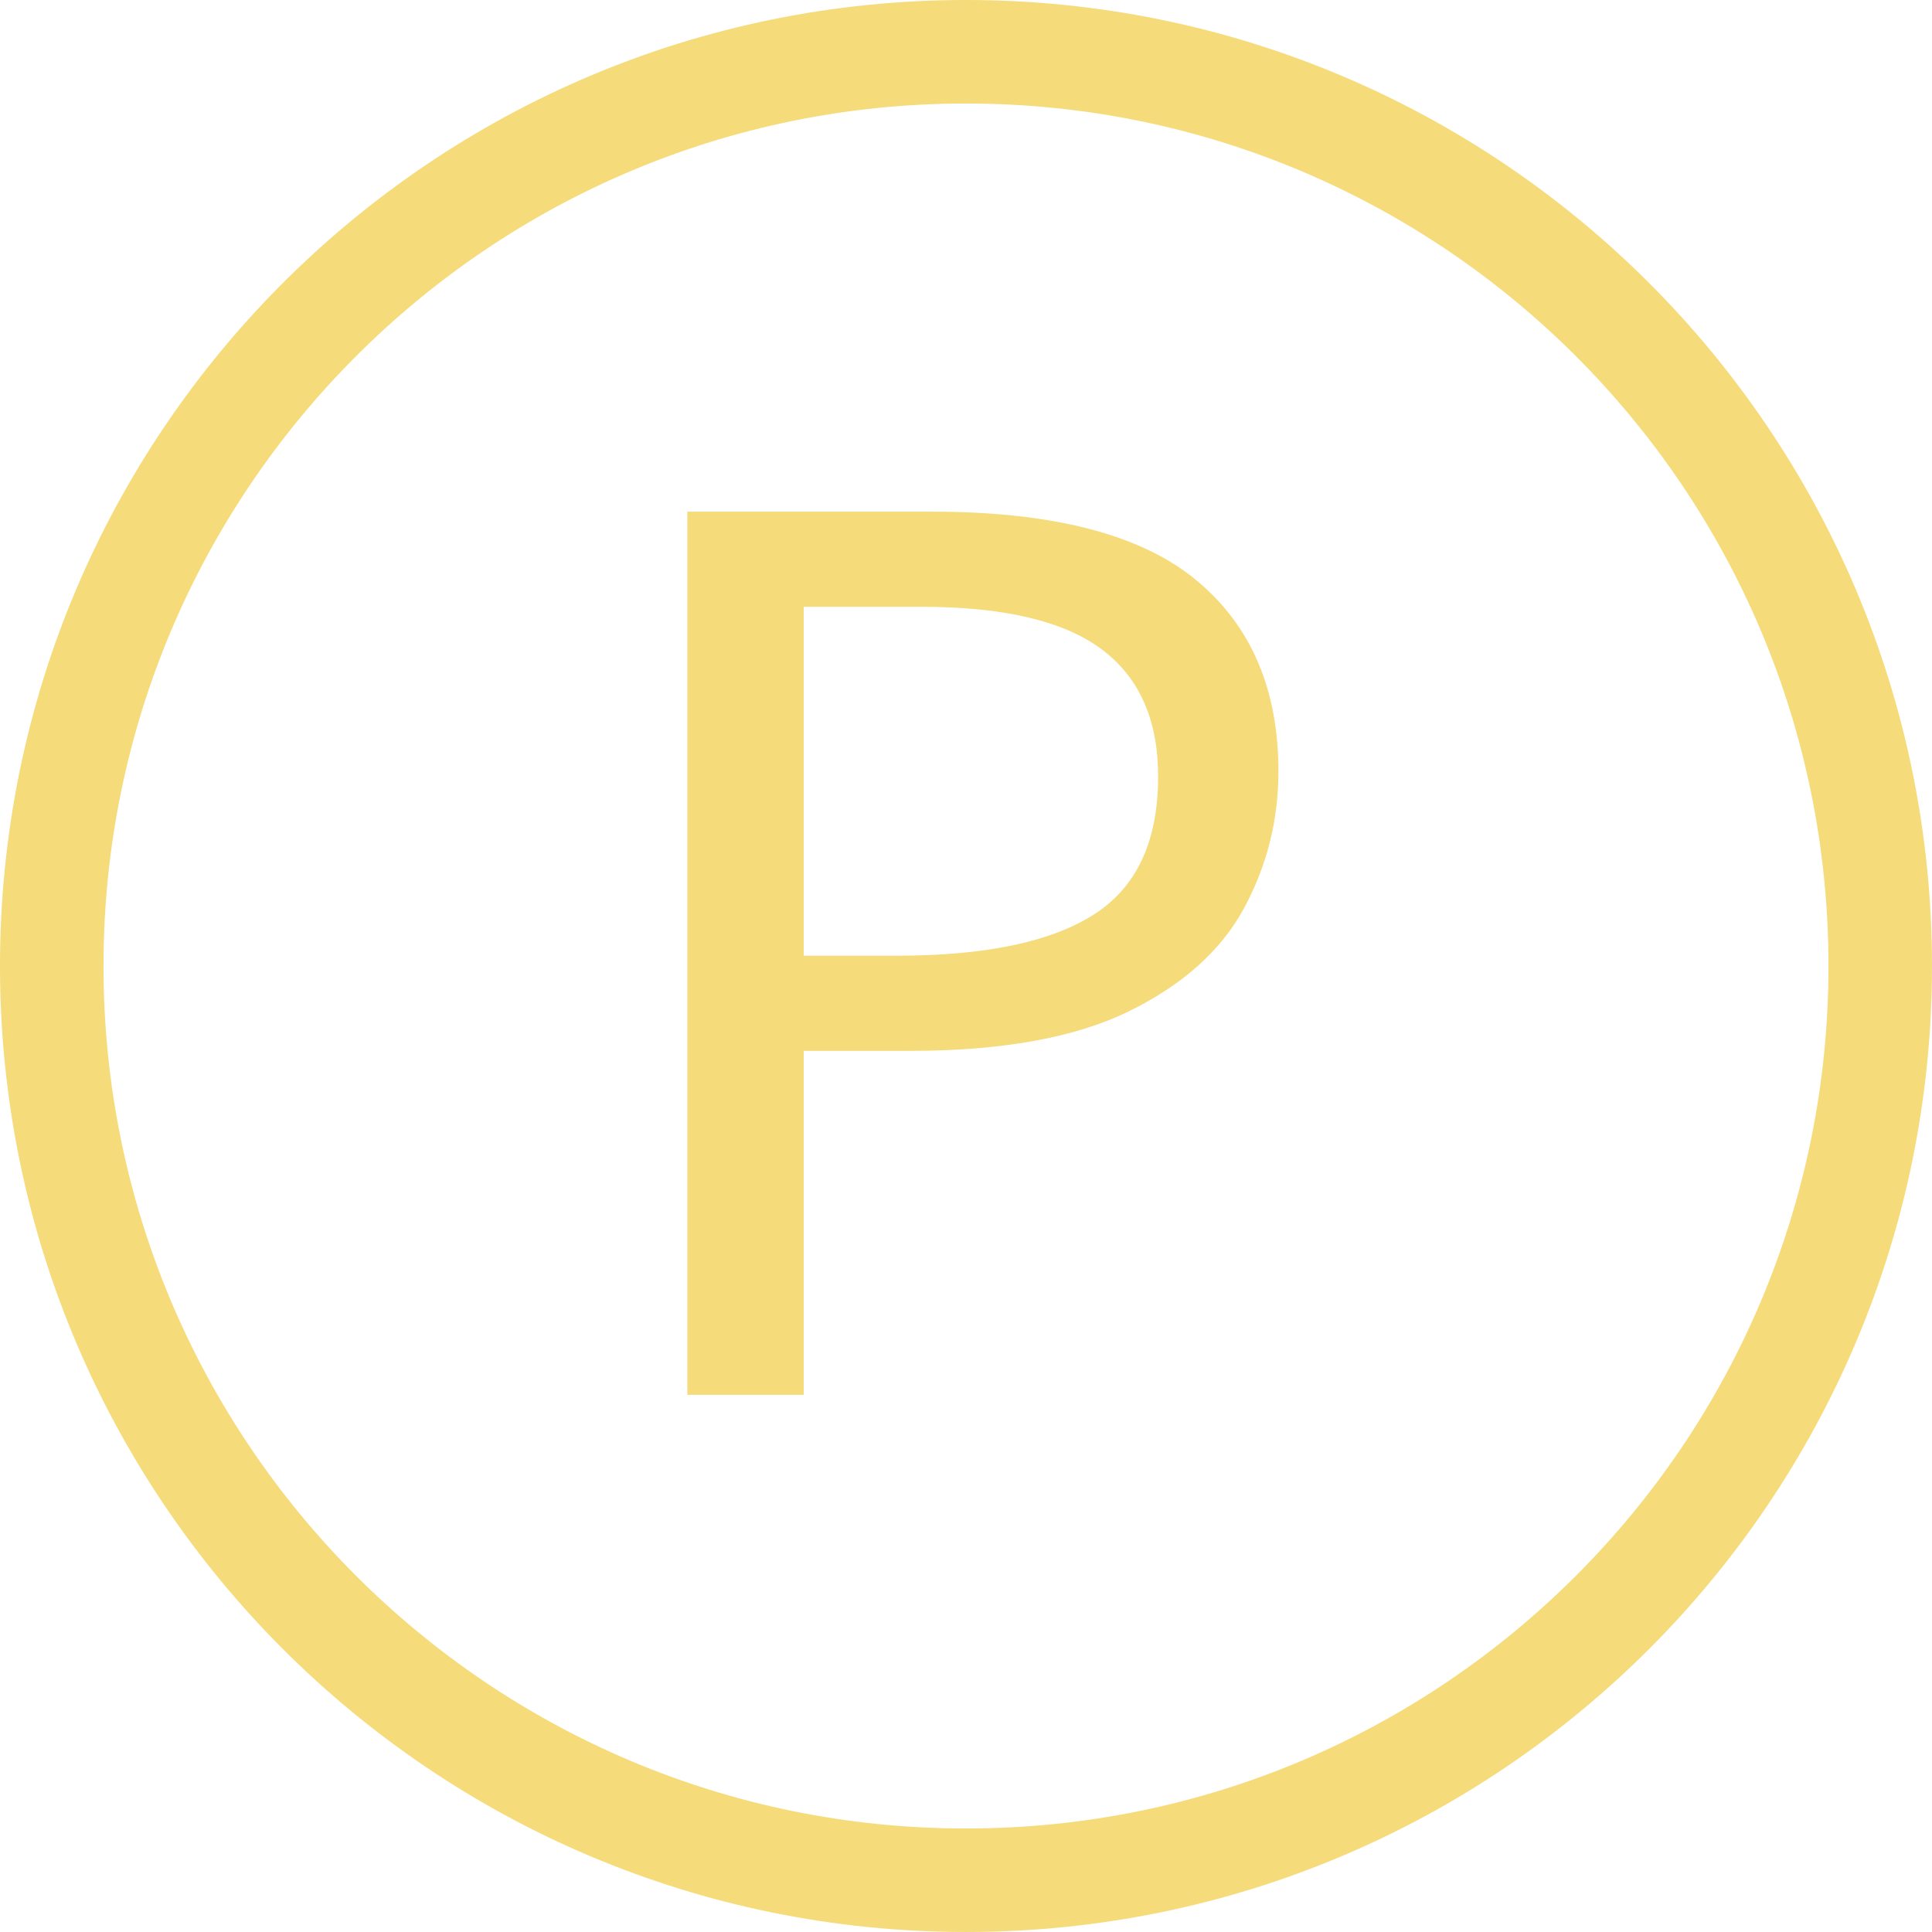
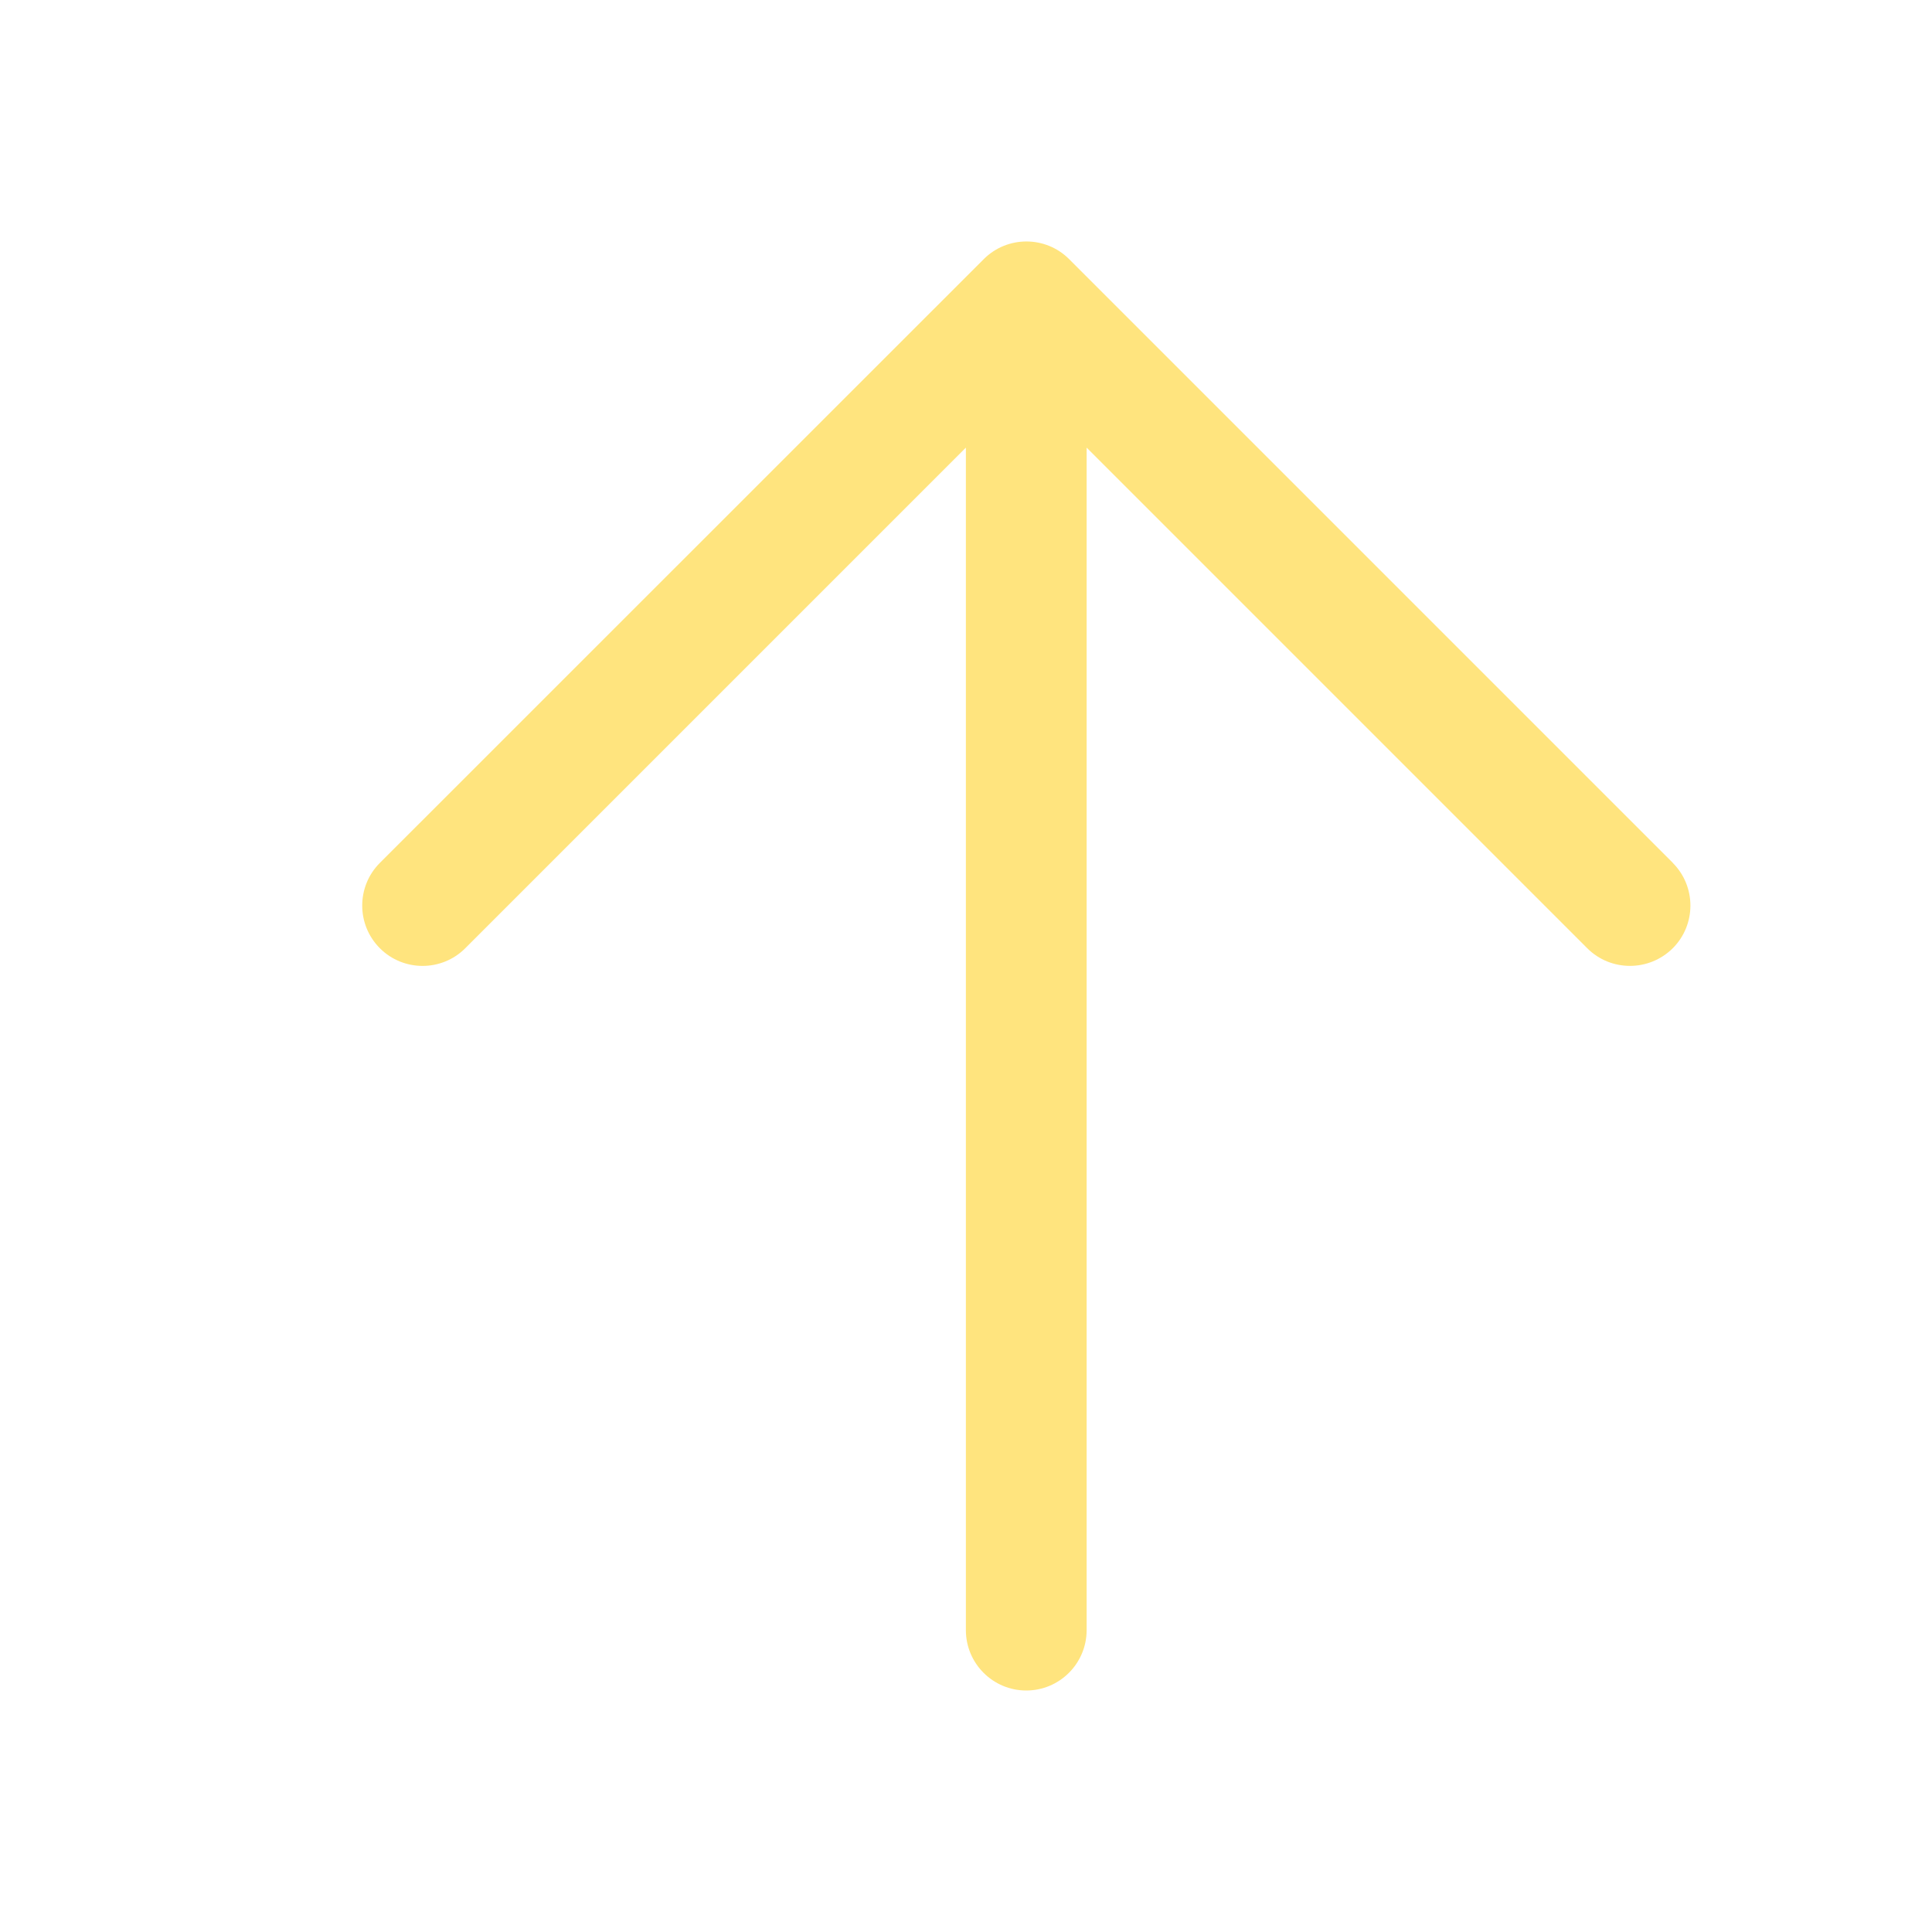
- <svg xmlns="http://www.w3.org/2000/svg" width="118.538mm" height="118.539mm" viewBox="0 0 118.538 118.539" version="1.1" id="svg1">
-   <defs id="defs1" />
-   <g id="layer1" transform="translate(7.6828002e-8,-89.23056)">
-     <g id="g1" transform="translate(-46.82543,0.4055633)">
-       <ellipse style="fill:none;fill-opacity:1;stroke:#f5db79;stroke-width:6.35;stroke-dasharray:none;stroke-opacity:1" id="path1" cx="106.094" cy="148.094" rx="56.094" ry="56.094" />
-       <text xml:space="preserve" style="font-style:normal;font-variant:normal;font-weight:normal;font-stretch:normal;font-size:77.611px;font-family:'Cascadia Code';-inkscape-font-specification:'Cascadia Code, Normal';font-variant-ligatures:normal;font-variant-caps:normal;font-variant-numeric:normal;font-variant-east-asian:normal;text-align:start;writing-mode:lr-tb;direction:ltr;text-anchor:start;fill:#f5db79;fill-opacity:1;stroke-width:0.271" x="79.507" y="178.332" id="text8" transform="scale(1.022495,0.9779997)">
-         <tspan id="tspan1" x="79.507" y="178.332">P</tspan>
-       </text>
-     </g>
-   </g>
+ <svg xmlns="http://www.w3.org/2000/svg" width="16" height="16" viewBox="0 0 16 16" fill="#FFE47E">
+   <path d="M13.854 7.146L8.854 2.146C8.659 1.951 8.342 1.951 8.147 2.146L3.146 7.146C2.951 7.341 2.951 7.658 3.146 7.853C3.341 8.048 3.658 8.048 3.853 7.853L7.999 3.707V13.5C7.999 13.776 8.223 14 8.499 14C8.775 14 8.999 13.776 8.999 13.5V3.707L13.145 7.853C13.243 7.951 13.371 7.999 13.499 7.999C13.627 7.999 13.755 7.95 13.853 7.853C14.048 7.658 14.048 7.341 13.853 7.146H13.854Z" />
</svg>
